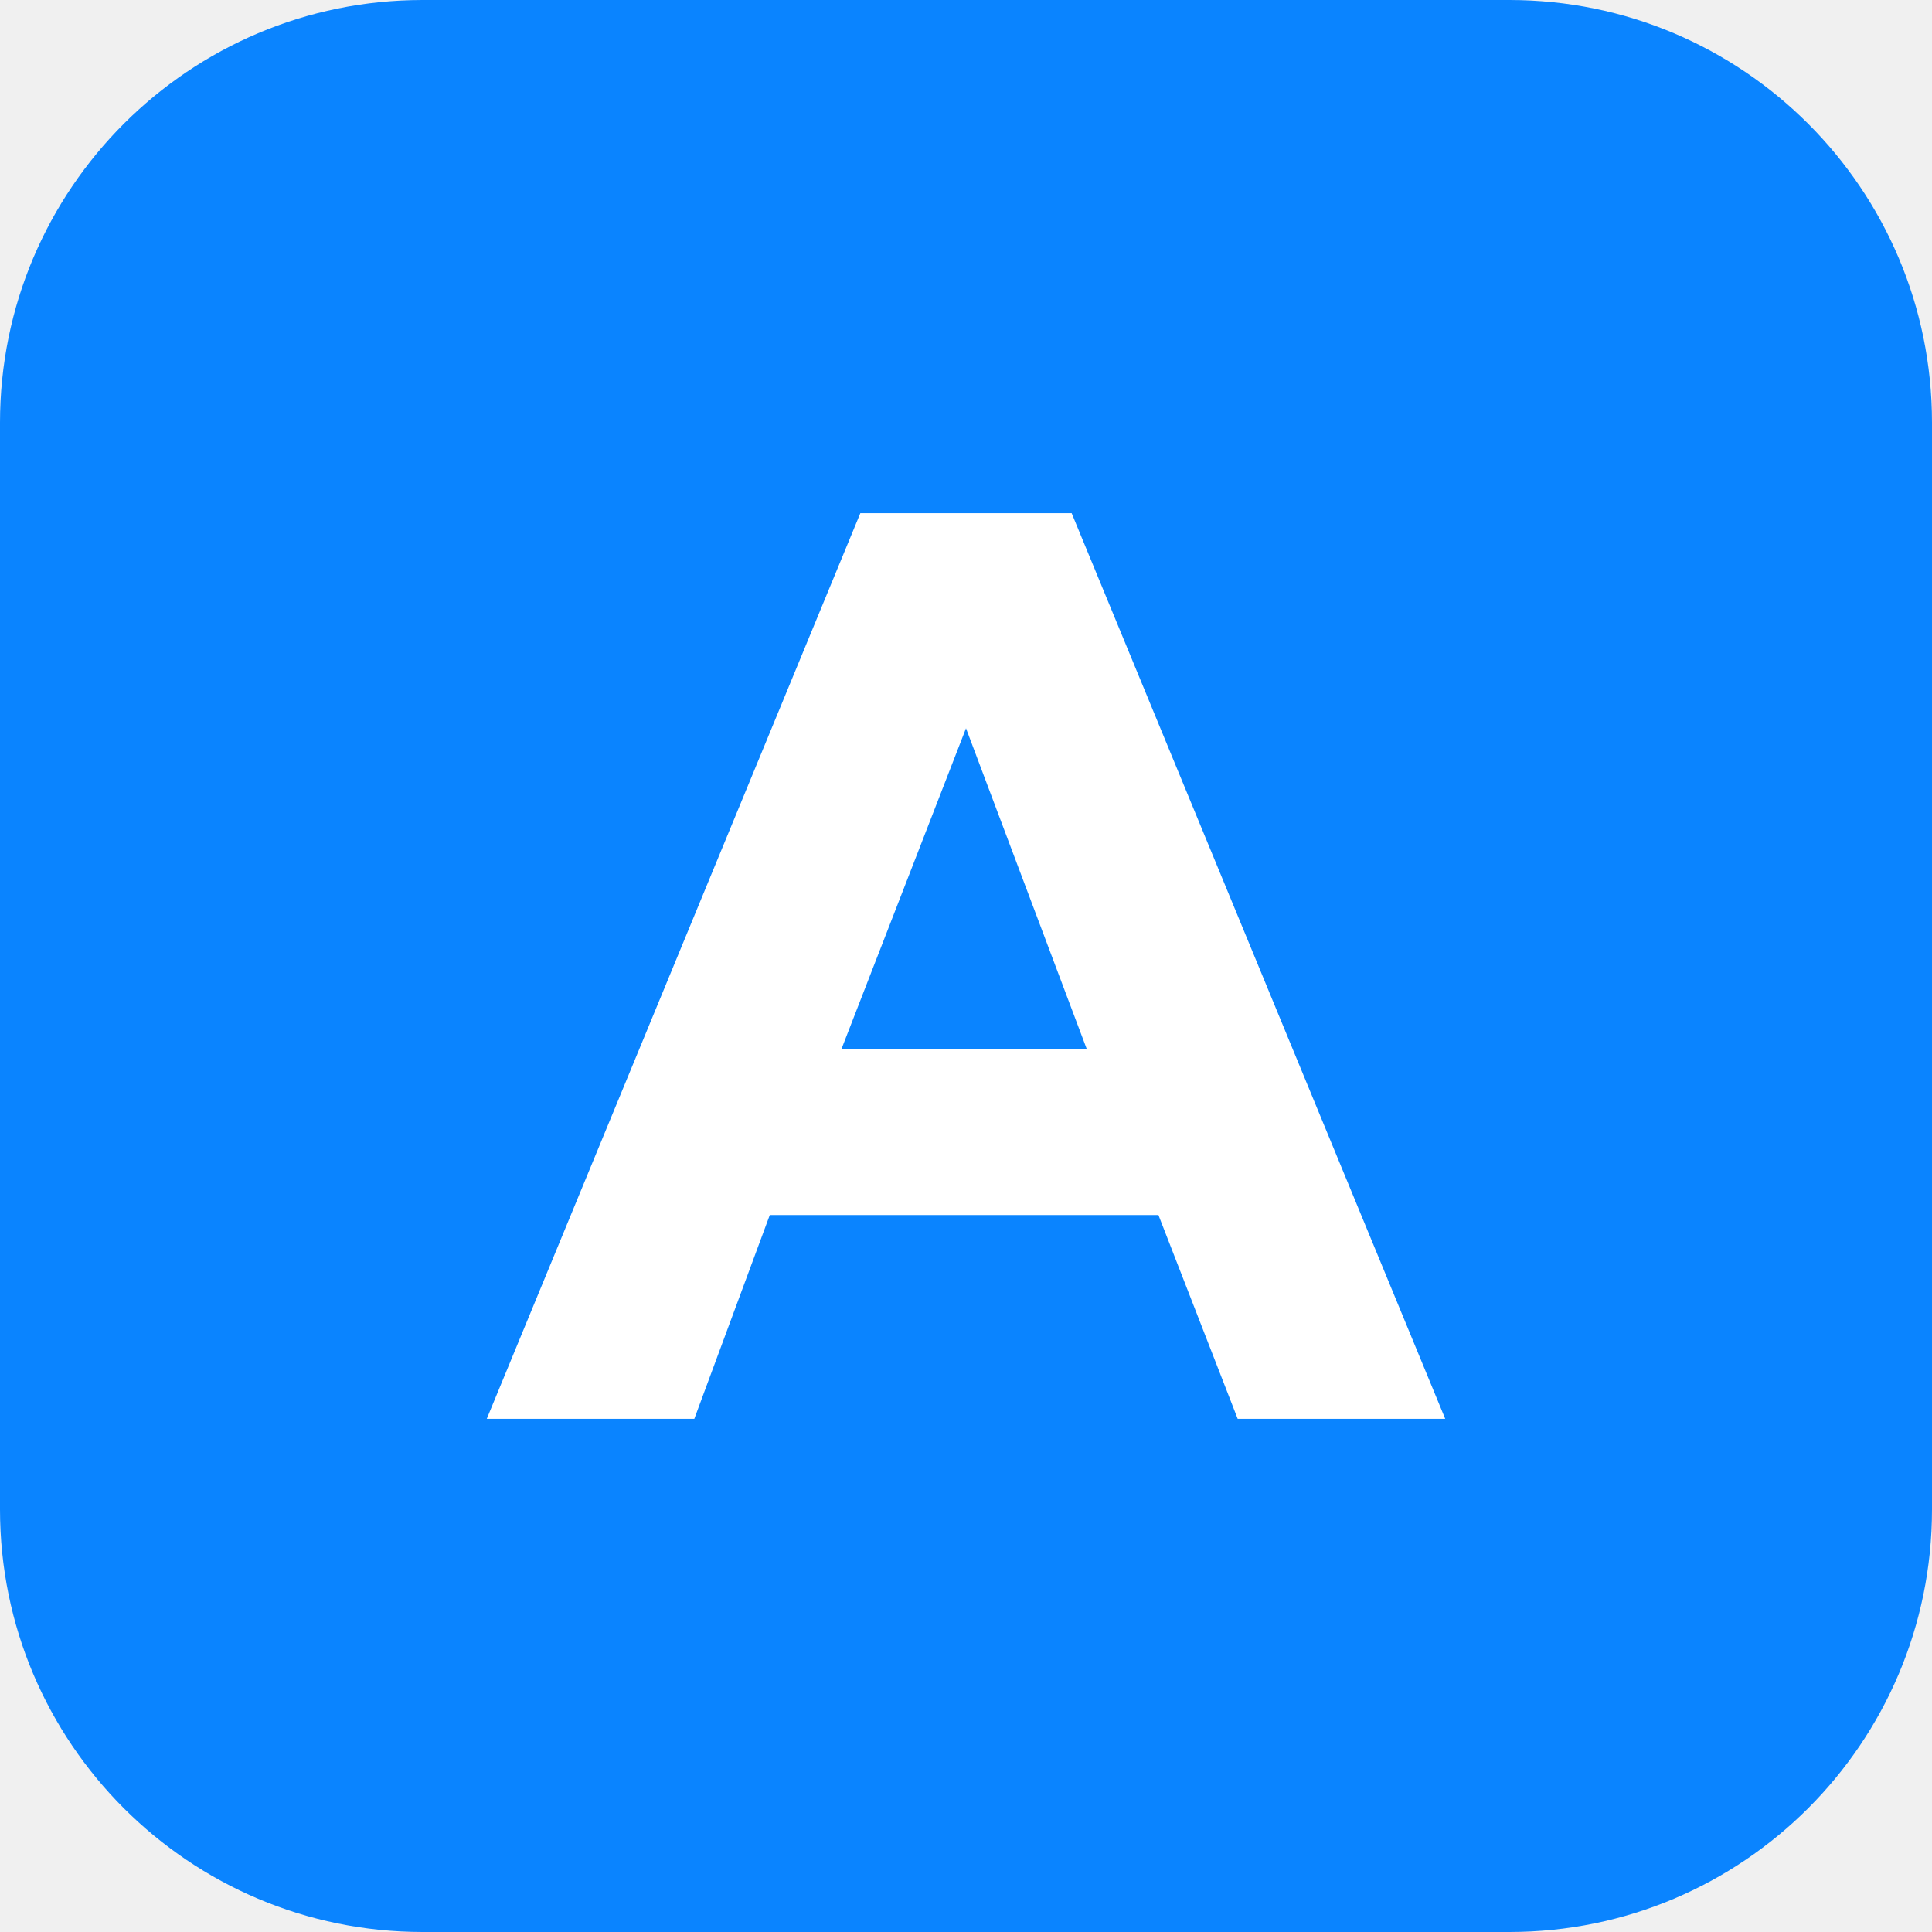
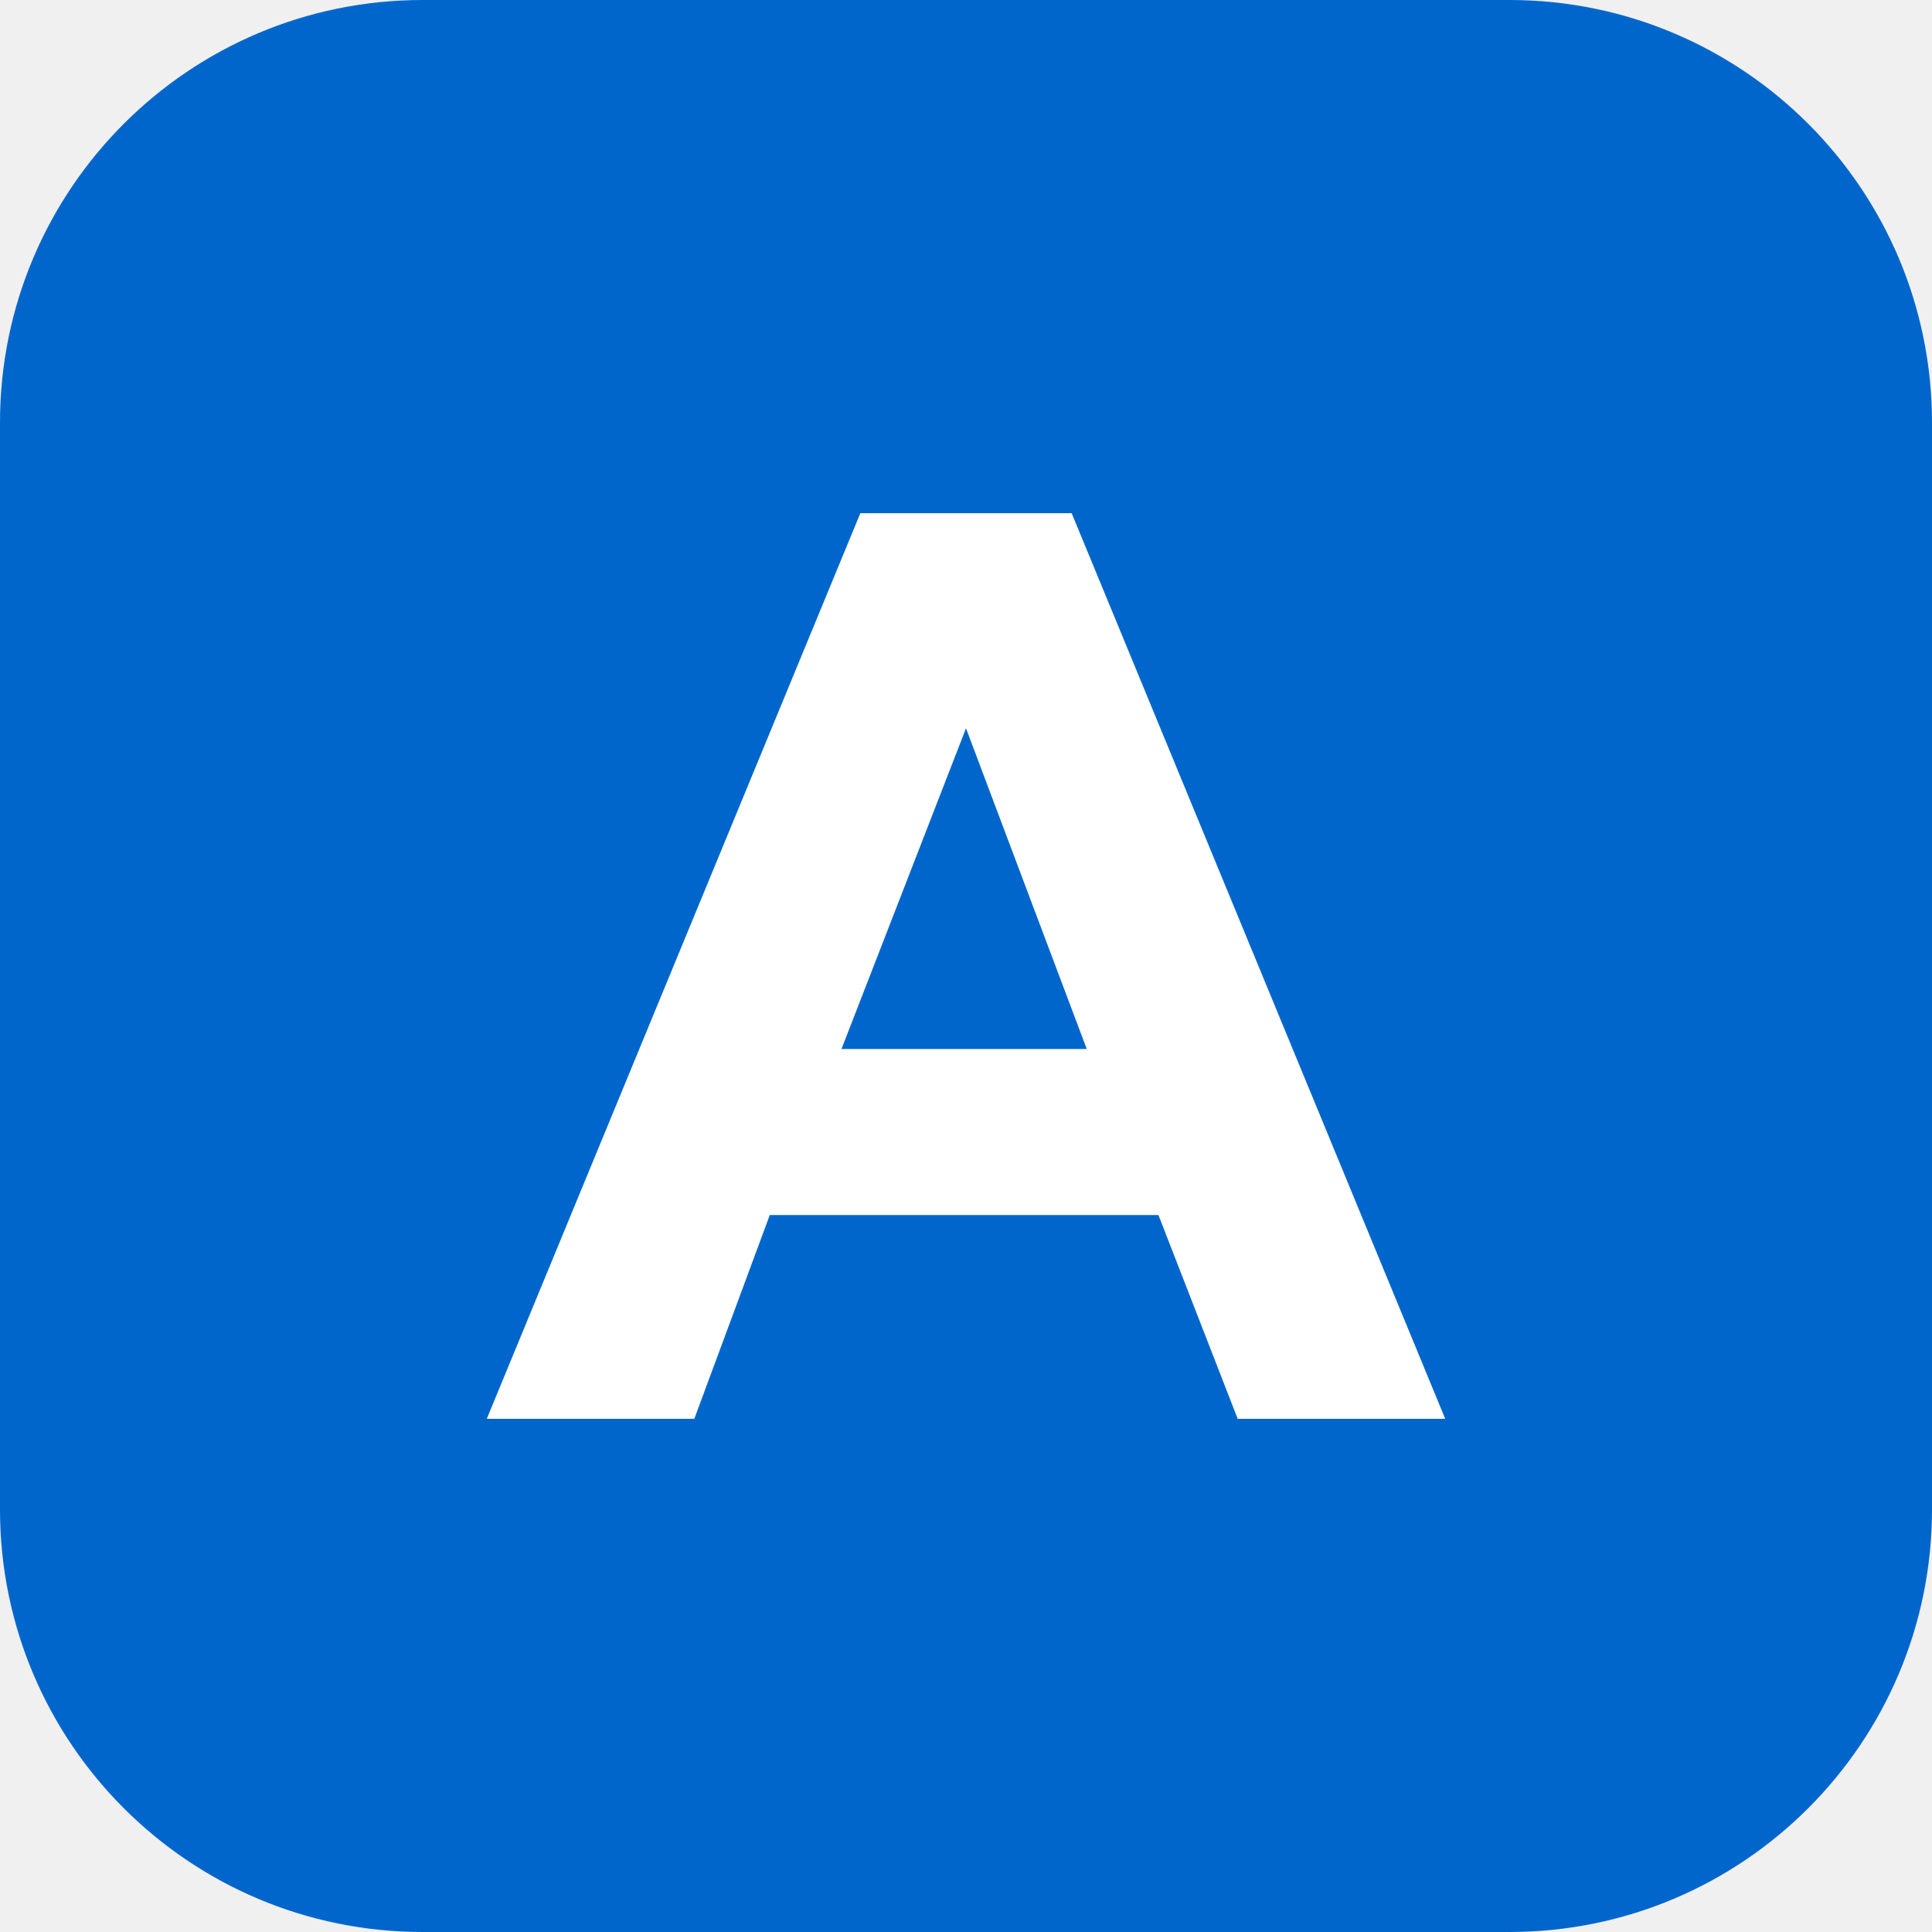
<svg xmlns="http://www.w3.org/2000/svg" viewBox="0 0 512 512" role="img" aria-labelledby="title">
-   <rect width="512" height="512" rx="112" fill="#0a84ff" />
+   <rect width="512" height="512" rx="112" fill="#0066cc" />
  <path fill="#fff" d="M129 376 228 136h56l99 240h-55l-21-54H204l-20 54h-55Zm94-98h65l-32-85-33 85Z" />
</svg>
